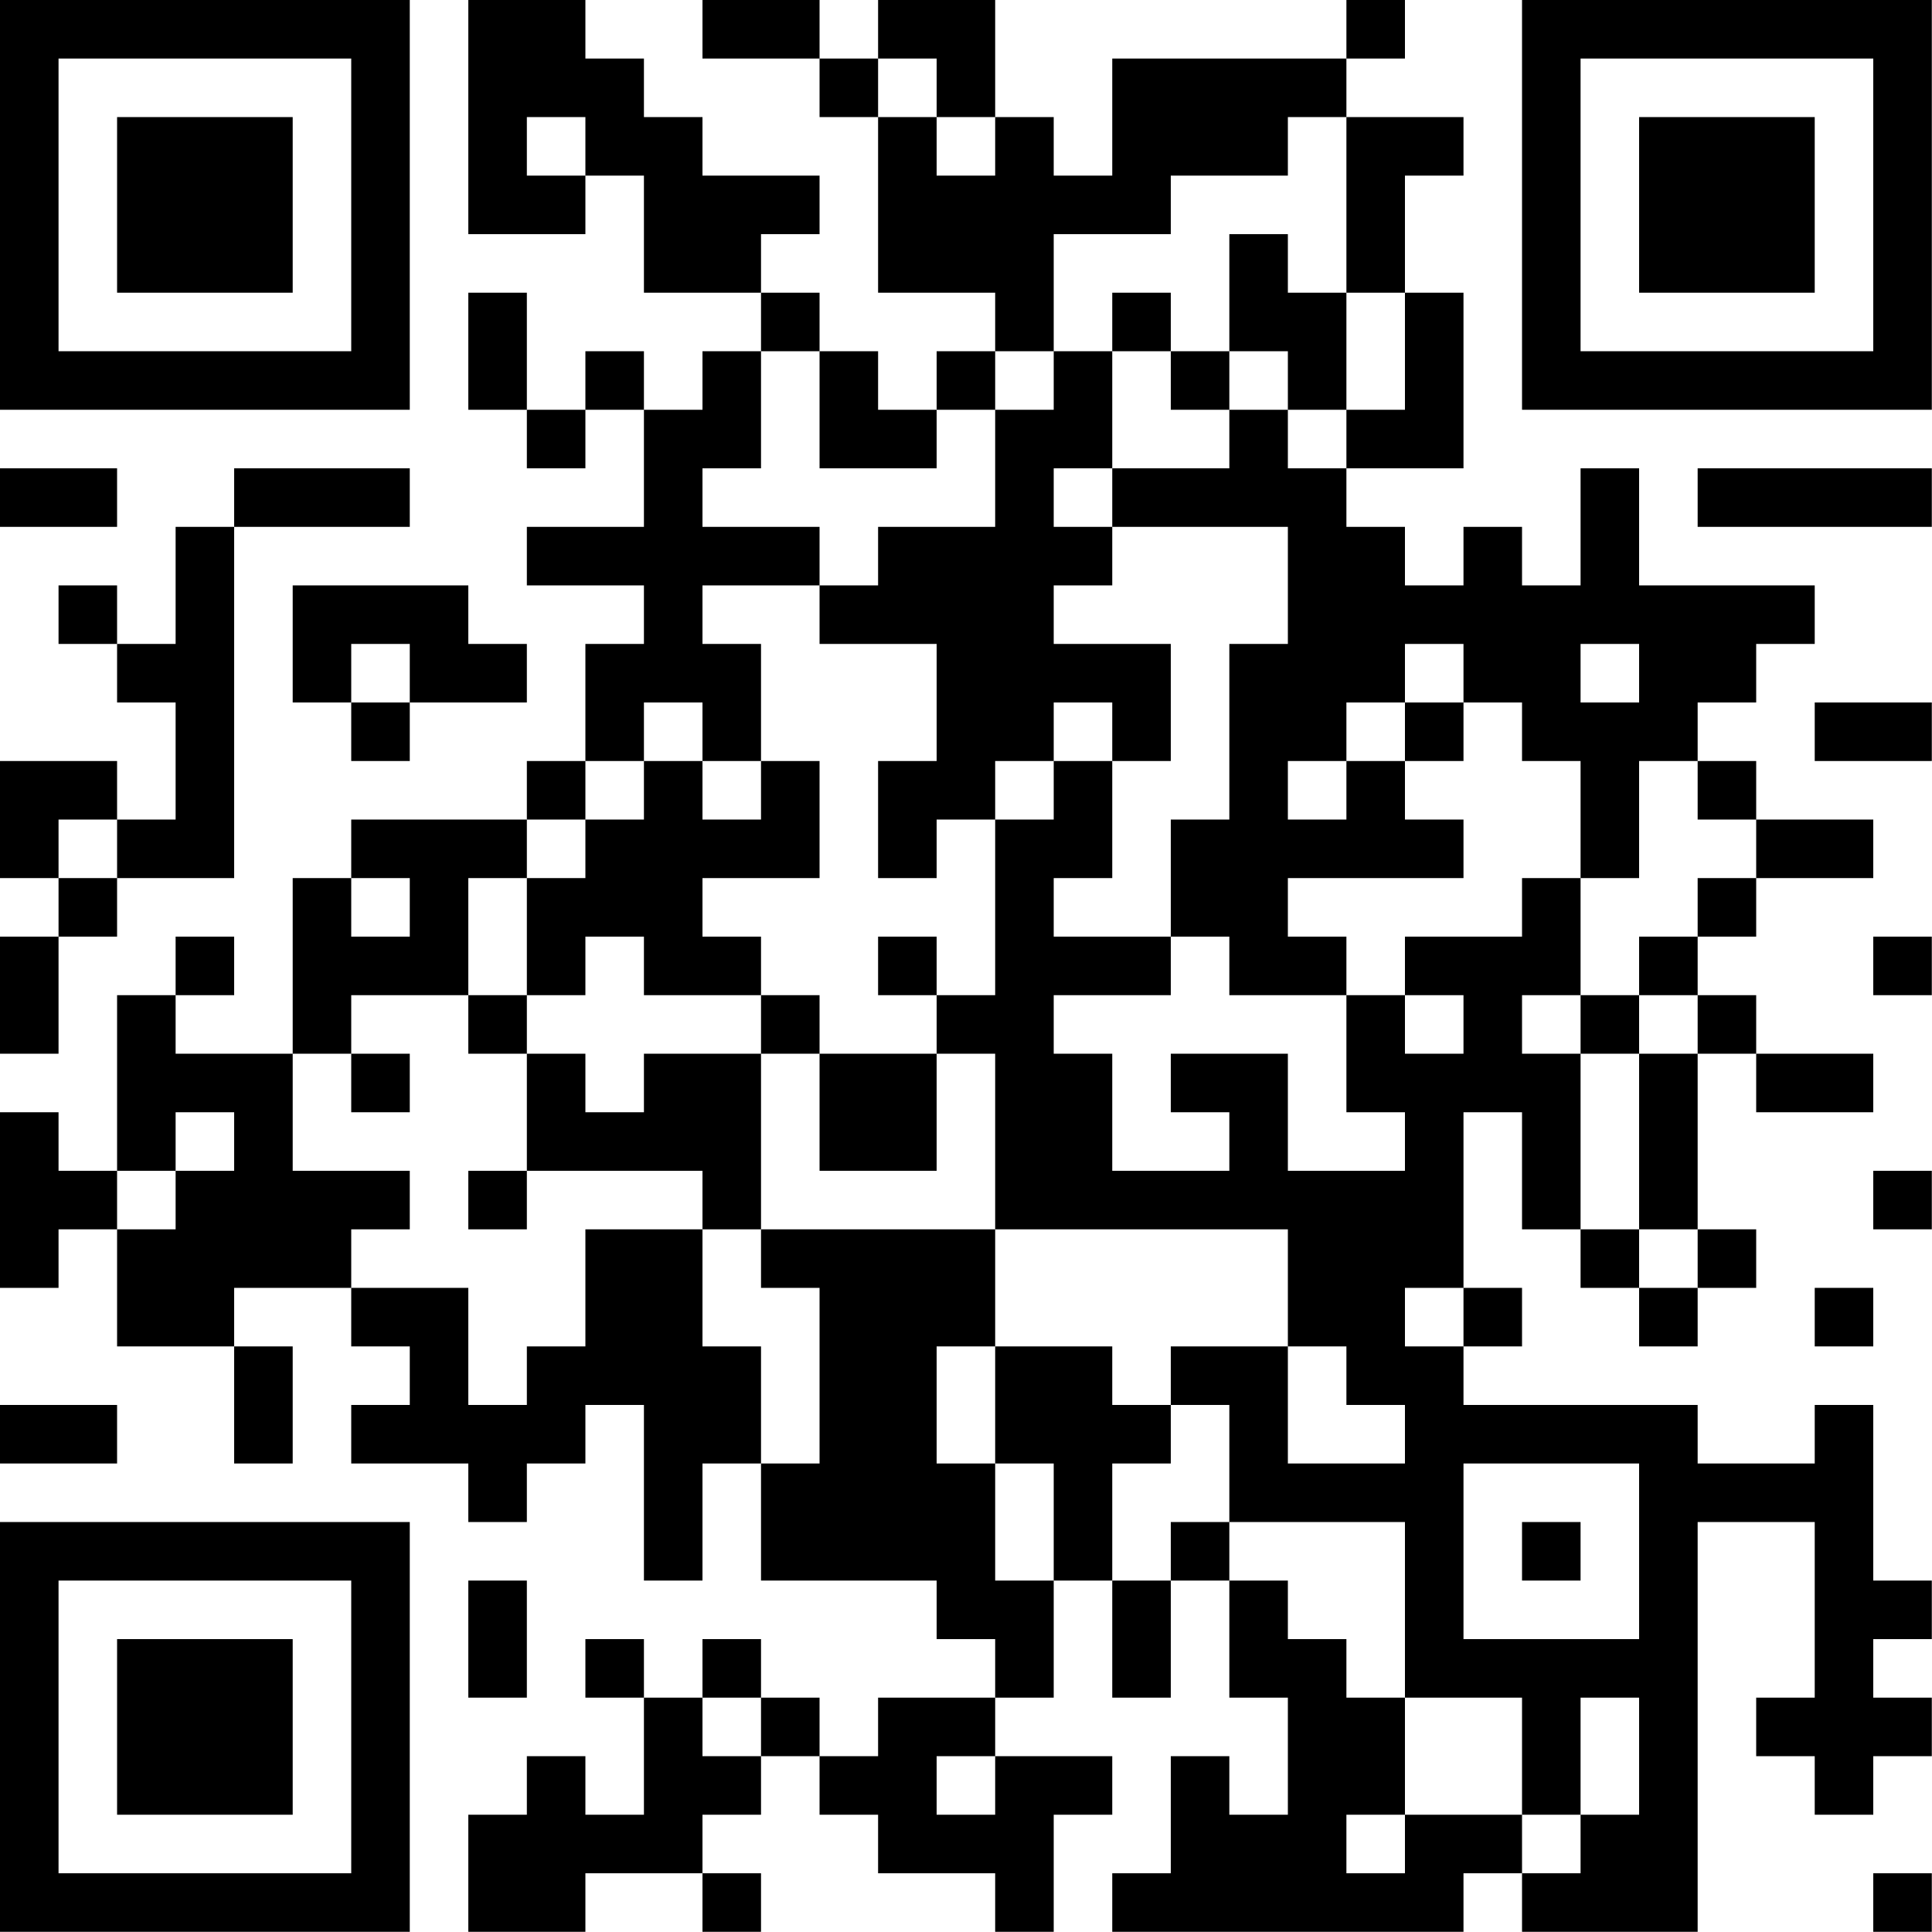
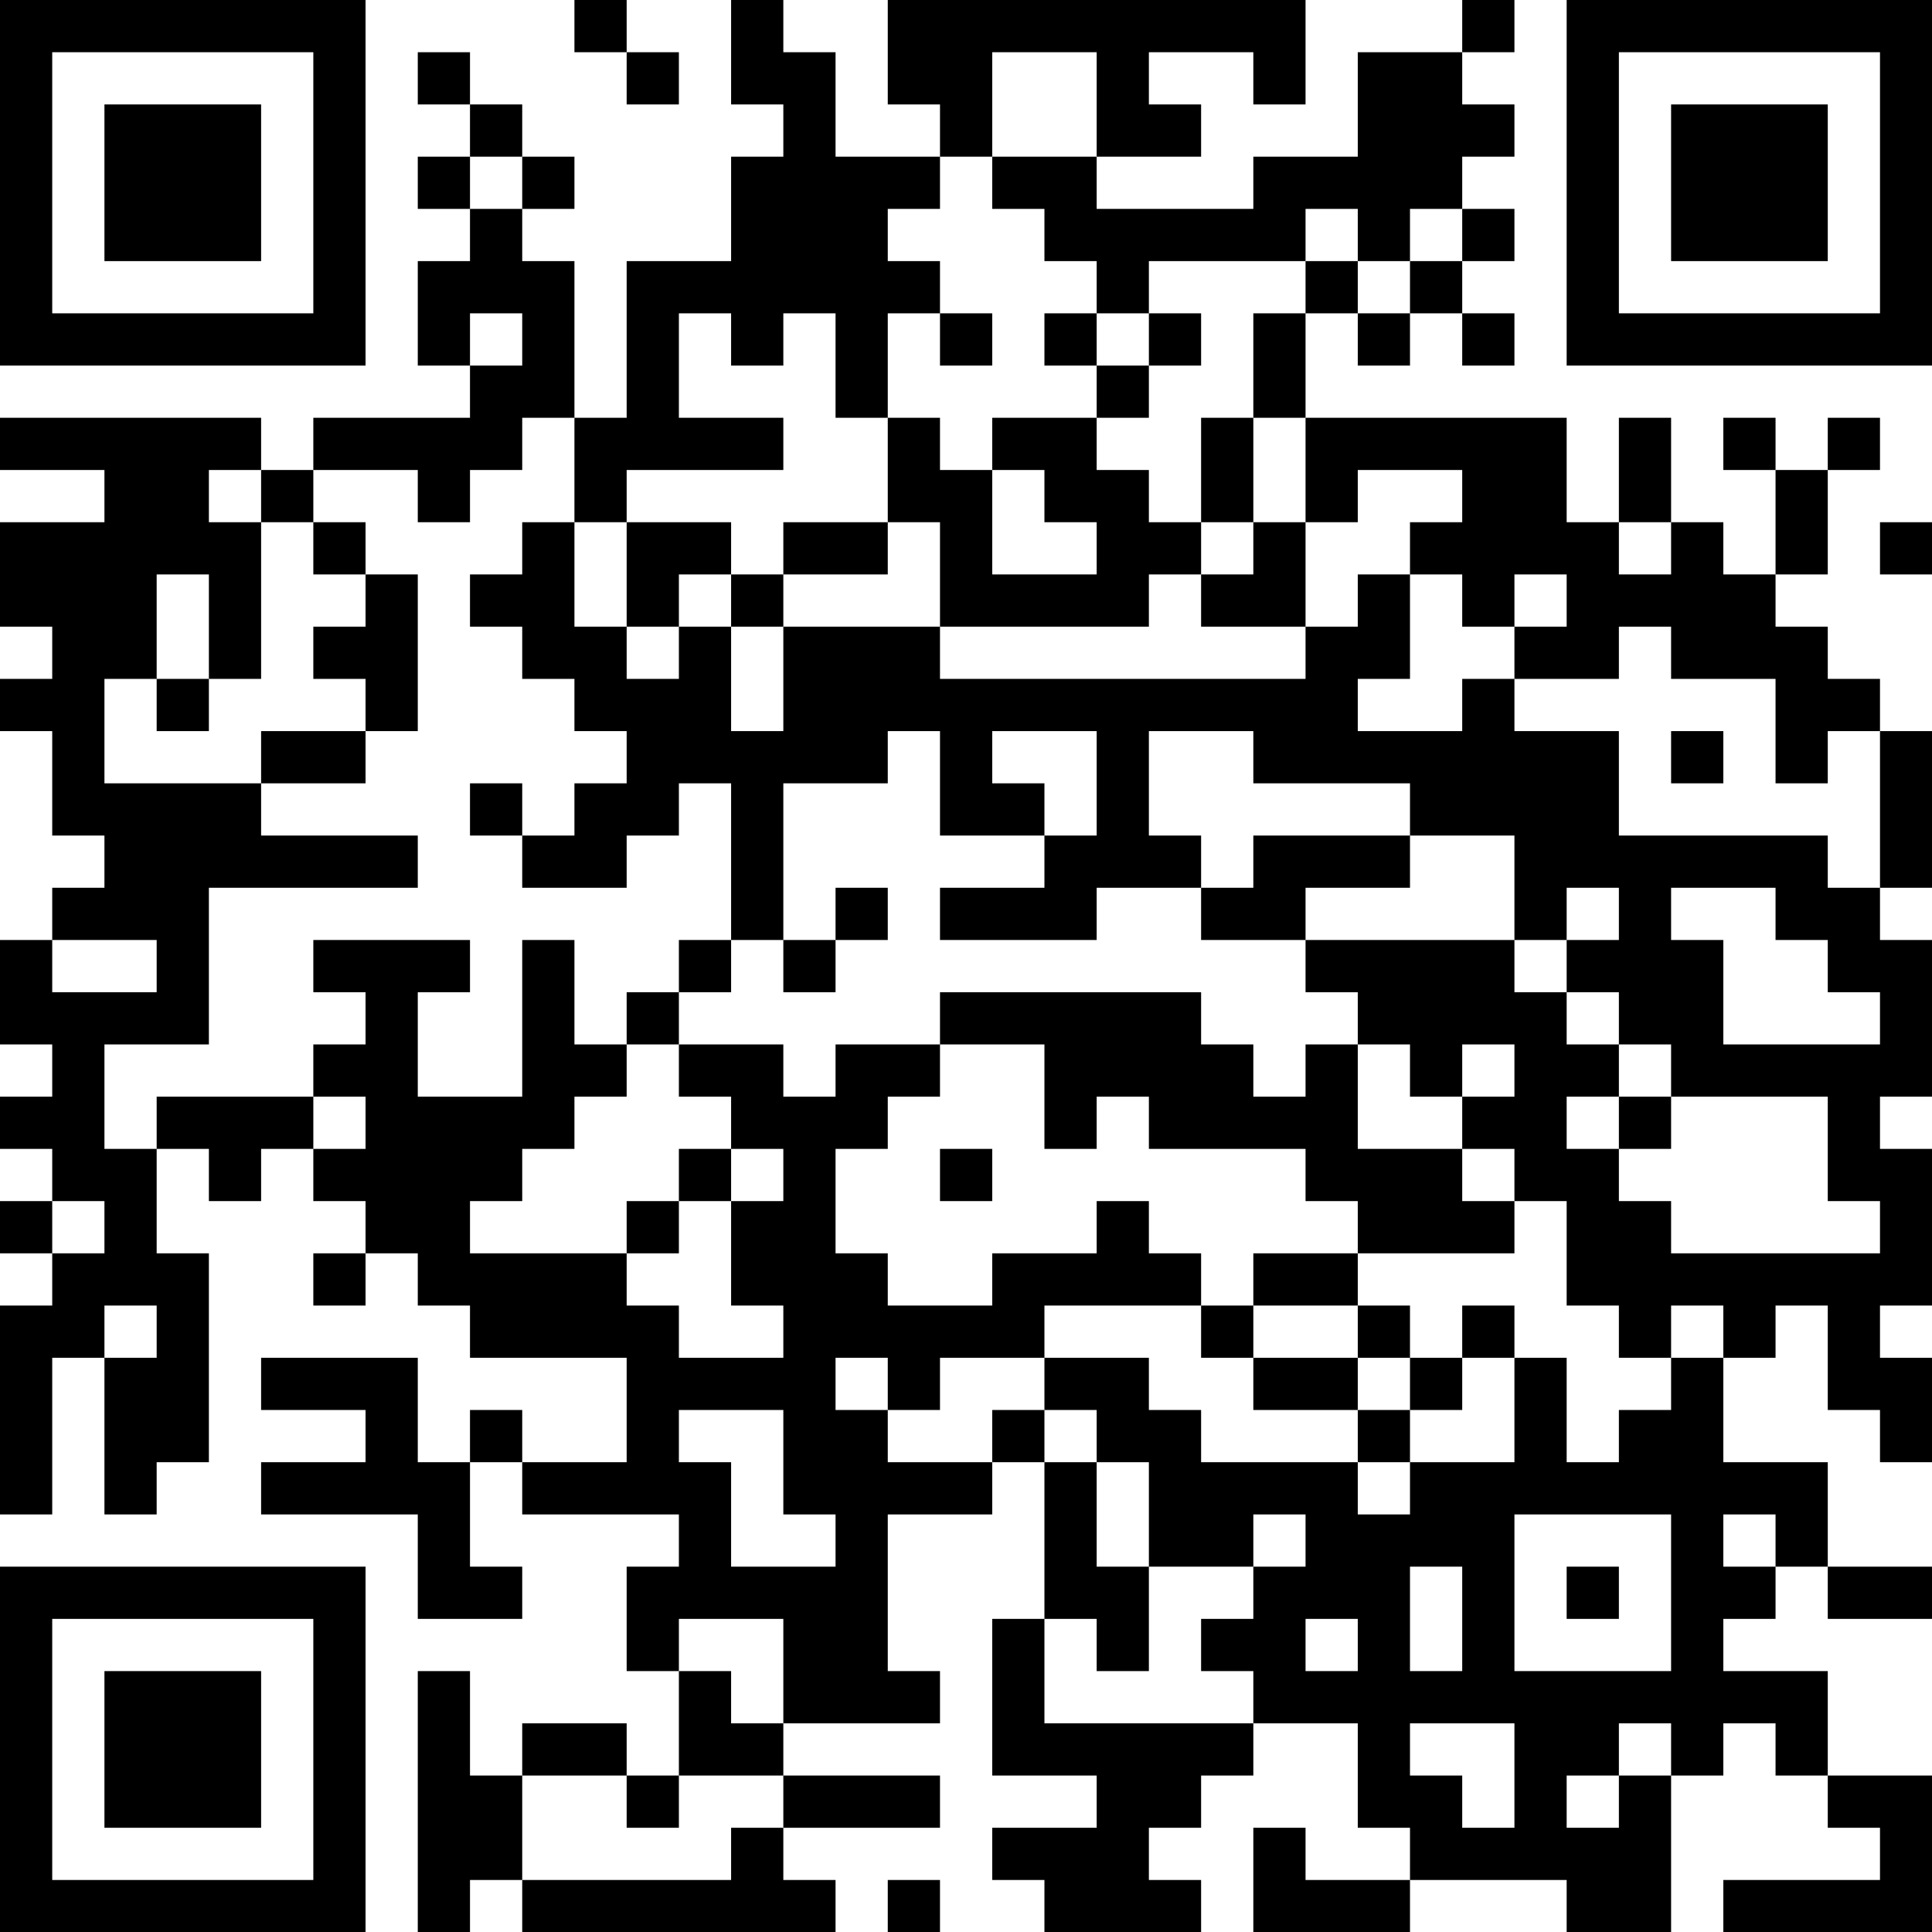
<svg xmlns="http://www.w3.org/2000/svg" version="1.1" width="100" height="100" viewBox="0 0 100 100">
  <rect x="0" y="0" width="100" height="100" fill="#ffffff" />
-   <g transform="scale(3.03)">
+   <g transform="scale(2.703)">
    <g transform="translate(0,0)">
-       <path fill-rule="evenodd" d="M8 0L8 4L10 4L10 3L11 3L11 5L13 5L13 6L12 6L12 7L11 7L11 6L10 6L10 7L9 7L9 5L8 5L8 7L9 7L9 8L10 8L10 7L11 7L11 9L9 9L9 10L11 10L11 11L10 11L10 13L9 13L9 14L6 14L6 15L5 15L5 18L3 18L3 17L4 17L4 16L3 16L3 17L2 17L2 20L1 20L1 19L0 19L0 22L1 22L1 21L2 21L2 23L4 23L4 25L5 25L5 23L4 23L4 22L6 22L6 23L7 23L7 24L6 24L6 25L8 25L8 26L9 26L9 25L10 25L10 24L11 24L11 27L12 27L12 25L13 25L13 27L16 27L16 28L17 28L17 29L15 29L15 30L14 30L14 29L13 29L13 28L12 28L12 29L11 29L11 28L10 28L10 29L11 29L11 31L10 31L10 30L9 30L9 31L8 31L8 33L10 33L10 32L12 32L12 33L13 33L13 32L12 32L12 31L13 31L13 30L14 30L14 31L15 31L15 32L17 32L17 33L18 33L18 31L19 31L19 30L17 30L17 29L18 29L18 27L19 27L19 29L20 29L20 27L21 27L21 29L22 29L22 31L21 31L21 30L20 30L20 32L19 32L19 33L25 33L25 32L26 32L26 33L29 33L29 26L31 26L31 29L30 29L30 30L31 30L31 31L32 31L32 30L33 30L33 29L32 29L32 28L33 28L33 27L32 27L32 24L31 24L31 25L29 25L29 24L25 24L25 23L26 23L26 22L25 22L25 19L26 19L26 21L27 21L27 22L28 22L28 23L29 23L29 22L30 22L30 21L29 21L29 18L30 18L30 19L32 19L32 18L30 18L30 17L29 17L29 16L30 16L30 15L32 15L32 14L30 14L30 13L29 13L29 12L30 12L30 11L31 11L31 10L28 10L28 8L27 8L27 10L26 10L26 9L25 9L25 10L24 10L24 9L23 9L23 8L25 8L25 5L24 5L24 3L25 3L25 2L23 2L23 1L24 1L24 0L23 0L23 1L19 1L19 3L18 3L18 2L17 2L17 0L15 0L15 1L14 1L14 0L12 0L12 1L14 1L14 2L15 2L15 5L17 5L17 6L16 6L16 7L15 7L15 6L14 6L14 5L13 5L13 4L14 4L14 3L12 3L12 2L11 2L11 1L10 1L10 0ZM15 1L15 2L16 2L16 3L17 3L17 2L16 2L16 1ZM9 2L9 3L10 3L10 2ZM22 2L22 3L20 3L20 4L18 4L18 6L17 6L17 7L16 7L16 8L14 8L14 6L13 6L13 8L12 8L12 9L14 9L14 10L12 10L12 11L13 11L13 13L12 13L12 12L11 12L11 13L10 13L10 14L9 14L9 15L8 15L8 17L6 17L6 18L5 18L5 20L7 20L7 21L6 21L6 22L8 22L8 24L9 24L9 23L10 23L10 21L12 21L12 23L13 23L13 25L14 25L14 22L13 22L13 21L17 21L17 23L16 23L16 25L17 25L17 27L18 27L18 25L17 25L17 23L19 23L19 24L20 24L20 25L19 25L19 27L20 27L20 26L21 26L21 27L22 27L22 28L23 28L23 29L24 29L24 31L23 31L23 32L24 32L24 31L26 31L26 32L27 32L27 31L28 31L28 29L27 29L27 31L26 31L26 29L24 29L24 26L21 26L21 24L20 24L20 23L22 23L22 25L24 25L24 24L23 24L23 23L22 23L22 21L17 21L17 18L16 18L16 17L17 17L17 14L18 14L18 13L19 13L19 15L18 15L18 16L20 16L20 17L18 17L18 18L19 18L19 20L21 20L21 19L20 19L20 18L22 18L22 20L24 20L24 19L23 19L23 17L24 17L24 18L25 18L25 17L24 17L24 16L26 16L26 15L27 15L27 17L26 17L26 18L27 18L27 21L28 21L28 22L29 22L29 21L28 21L28 18L29 18L29 17L28 17L28 16L29 16L29 15L30 15L30 14L29 14L29 13L28 13L28 15L27 15L27 13L26 13L26 12L25 12L25 11L24 11L24 12L23 12L23 13L22 13L22 14L23 14L23 13L24 13L24 14L25 14L25 15L22 15L22 16L23 16L23 17L21 17L21 16L20 16L20 14L21 14L21 11L22 11L22 9L19 9L19 8L21 8L21 7L22 7L22 8L23 8L23 7L24 7L24 5L23 5L23 2ZM21 4L21 6L20 6L20 5L19 5L19 6L18 6L18 7L17 7L17 9L15 9L15 10L14 10L14 11L16 11L16 13L15 13L15 15L16 15L16 14L17 14L17 13L18 13L18 12L19 12L19 13L20 13L20 11L18 11L18 10L19 10L19 9L18 9L18 8L19 8L19 6L20 6L20 7L21 7L21 6L22 6L22 7L23 7L23 5L22 5L22 4ZM0 8L0 9L2 9L2 8ZM4 8L4 9L3 9L3 11L2 11L2 10L1 10L1 11L2 11L2 12L3 12L3 14L2 14L2 13L0 13L0 15L1 15L1 16L0 16L0 18L1 18L1 16L2 16L2 15L4 15L4 9L7 9L7 8ZM29 8L29 9L33 9L33 8ZM5 10L5 12L6 12L6 13L7 13L7 12L9 12L9 11L8 11L8 10ZM6 11L6 12L7 12L7 11ZM27 11L27 12L28 12L28 11ZM24 12L24 13L25 13L25 12ZM31 12L31 13L33 13L33 12ZM11 13L11 14L10 14L10 15L9 15L9 17L8 17L8 18L9 18L9 20L8 20L8 21L9 21L9 20L12 20L12 21L13 21L13 18L14 18L14 20L16 20L16 18L14 18L14 17L13 17L13 16L12 16L12 15L14 15L14 13L13 13L13 14L12 14L12 13ZM1 14L1 15L2 15L2 14ZM6 15L6 16L7 16L7 15ZM10 16L10 17L9 17L9 18L10 18L10 19L11 19L11 18L13 18L13 17L11 17L11 16ZM15 16L15 17L16 17L16 16ZM32 16L32 17L33 17L33 16ZM27 17L27 18L28 18L28 17ZM6 18L6 19L7 19L7 18ZM3 19L3 20L2 20L2 21L3 21L3 20L4 20L4 19ZM32 20L32 21L33 21L33 20ZM24 22L24 23L25 23L25 22ZM31 22L31 23L32 23L32 22ZM0 24L0 25L2 25L2 24ZM25 25L25 28L28 28L28 25ZM26 26L26 27L27 27L27 26ZM8 27L8 29L9 29L9 27ZM12 29L12 30L13 30L13 29ZM16 30L16 31L17 31L17 30ZM32 32L32 33L33 33L33 32ZM0 0L0 7L7 7L7 0ZM1 1L1 6L6 6L6 1ZM2 2L2 5L5 5L5 2ZM26 0L26 7L33 7L33 0ZM27 1L27 6L32 6L32 1ZM28 2L28 5L31 5L31 2ZM0 26L0 33L7 33L7 26ZM1 27L1 32L6 32L6 27ZM2 28L2 31L5 31L5 28Z" fill="#000000" />
+       <path fill-rule="evenodd" d="M11 0L11 1L12 1L12 2L13 2L13 1L12 1L12 0ZM14 0L14 2L15 2L15 3L14 3L14 5L12 5L12 8L11 8L11 5L10 5L10 4L11 4L11 3L10 3L10 2L9 2L9 1L8 1L8 2L9 2L9 3L8 3L8 4L9 4L9 5L8 5L8 7L9 7L9 8L6 8L6 9L5 9L5 8L0 8L0 9L2 9L2 10L0 10L0 12L1 12L1 13L0 13L0 14L1 14L1 16L2 16L2 17L1 17L1 18L0 18L0 20L1 20L1 21L0 21L0 22L1 22L1 23L0 23L0 24L1 24L1 25L0 25L0 29L1 29L1 26L2 26L2 29L3 29L3 28L4 28L4 24L3 24L3 22L4 22L4 23L5 23L5 22L6 22L6 23L7 23L7 24L6 24L6 25L7 25L7 24L8 24L8 25L9 25L9 26L12 26L12 28L10 28L10 27L9 27L9 28L8 28L8 26L5 26L5 27L7 27L7 28L5 28L5 29L8 29L8 31L10 31L10 30L9 30L9 28L10 28L10 29L13 29L13 30L12 30L12 32L13 32L13 34L12 34L12 33L10 33L10 34L9 34L9 32L8 32L8 37L9 37L9 36L10 36L10 37L16 37L16 36L15 36L15 35L18 35L18 34L15 34L15 33L18 33L18 32L17 32L17 29L19 29L19 28L20 28L20 31L19 31L19 34L21 34L21 35L19 35L19 36L20 36L20 37L23 37L23 36L22 36L22 35L23 35L23 34L24 34L24 33L26 33L26 35L27 35L27 36L25 36L25 35L24 35L24 37L27 37L27 36L30 36L30 37L32 37L32 34L33 34L33 33L34 33L34 34L35 34L35 35L36 35L36 36L33 36L33 37L37 37L37 34L35 34L35 32L33 32L33 31L34 31L34 30L35 30L35 31L37 31L37 30L35 30L35 28L33 28L33 26L34 26L34 25L35 25L35 27L36 27L36 28L37 28L37 26L36 26L36 25L37 25L37 22L36 22L36 21L37 21L37 18L36 18L36 17L37 17L37 14L36 14L36 13L35 13L35 12L34 12L34 11L35 11L35 9L36 9L36 8L35 8L35 9L34 9L34 8L33 8L33 9L34 9L34 11L33 11L33 10L32 10L32 8L31 8L31 10L30 10L30 8L25 8L25 6L26 6L26 7L27 7L27 6L28 6L28 7L29 7L29 6L28 6L28 5L29 5L29 4L28 4L28 3L29 3L29 2L28 2L28 1L29 1L29 0L28 0L28 1L26 1L26 3L24 3L24 4L21 4L21 3L23 3L23 2L22 2L22 1L24 1L24 2L25 2L25 0L17 0L17 2L18 2L18 3L16 3L16 1L15 1L15 0ZM19 1L19 3L18 3L18 4L17 4L17 5L18 5L18 6L17 6L17 8L16 8L16 6L15 6L15 7L14 7L14 6L13 6L13 8L15 8L15 9L12 9L12 10L11 10L11 8L10 8L10 9L9 9L9 10L8 10L8 9L6 9L6 10L5 10L5 9L4 9L4 10L5 10L5 13L4 13L4 11L3 11L3 13L2 13L2 15L5 15L5 16L8 16L8 17L4 17L4 20L2 20L2 22L3 22L3 21L6 21L6 22L7 22L7 21L6 21L6 20L7 20L7 19L6 19L6 18L9 18L9 19L8 19L8 21L10 21L10 18L11 18L11 20L12 20L12 21L11 21L11 22L10 22L10 23L9 23L9 24L12 24L12 25L13 25L13 26L15 26L15 25L14 25L14 23L15 23L15 22L14 22L14 21L13 21L13 20L15 20L15 21L16 21L16 20L18 20L18 21L17 21L17 22L16 22L16 24L17 24L17 25L19 25L19 24L21 24L21 23L22 23L22 24L23 24L23 25L20 25L20 26L18 26L18 27L17 27L17 26L16 26L16 27L17 27L17 28L19 28L19 27L20 27L20 28L21 28L21 30L22 30L22 32L21 32L21 31L20 31L20 33L24 33L24 32L23 32L23 31L24 31L24 30L25 30L25 29L24 29L24 30L22 30L22 28L21 28L21 27L20 27L20 26L22 26L22 27L23 27L23 28L26 28L26 29L27 29L27 28L29 28L29 26L30 26L30 28L31 28L31 27L32 27L32 26L33 26L33 25L32 25L32 26L31 26L31 25L30 25L30 23L29 23L29 22L28 22L28 21L29 21L29 20L28 20L28 21L27 21L27 20L26 20L26 19L25 19L25 18L29 18L29 19L30 19L30 20L31 20L31 21L30 21L30 22L31 22L31 23L32 23L32 24L36 24L36 23L35 23L35 21L32 21L32 20L31 20L31 19L30 19L30 18L31 18L31 17L30 17L30 18L29 18L29 16L27 16L27 15L24 15L24 14L22 14L22 16L23 16L23 17L21 17L21 18L18 18L18 17L20 17L20 16L21 16L21 14L19 14L19 15L20 15L20 16L18 16L18 14L17 14L17 15L15 15L15 18L14 18L14 15L13 15L13 16L12 16L12 17L10 17L10 16L11 16L11 15L12 15L12 14L11 14L11 13L10 13L10 12L9 12L9 11L10 11L10 10L11 10L11 12L12 12L12 13L13 13L13 12L14 12L14 14L15 14L15 12L18 12L18 13L25 13L25 12L26 12L26 11L27 11L27 13L26 13L26 14L28 14L28 13L29 13L29 14L31 14L31 16L35 16L35 17L36 17L36 14L35 14L35 15L34 15L34 13L32 13L32 12L31 12L31 13L29 13L29 12L30 12L30 11L29 11L29 12L28 12L28 11L27 11L27 10L28 10L28 9L26 9L26 10L25 10L25 8L24 8L24 6L25 6L25 5L26 5L26 6L27 6L27 5L28 5L28 4L27 4L27 5L26 5L26 4L25 4L25 5L22 5L22 6L21 6L21 5L20 5L20 4L19 4L19 3L21 3L21 1ZM9 3L9 4L10 4L10 3ZM9 6L9 7L10 7L10 6ZM18 6L18 7L19 7L19 6ZM20 6L20 7L21 7L21 8L19 8L19 9L18 9L18 8L17 8L17 10L15 10L15 11L14 11L14 10L12 10L12 12L13 12L13 11L14 11L14 12L15 12L15 11L17 11L17 10L18 10L18 12L22 12L22 11L23 11L23 12L25 12L25 10L24 10L24 8L23 8L23 10L22 10L22 9L21 9L21 8L22 8L22 7L23 7L23 6L22 6L22 7L21 7L21 6ZM19 9L19 11L21 11L21 10L20 10L20 9ZM6 10L6 11L7 11L7 12L6 12L6 13L7 13L7 14L5 14L5 15L7 15L7 14L8 14L8 11L7 11L7 10ZM23 10L23 11L24 11L24 10ZM31 10L31 11L32 11L32 10ZM36 10L36 11L37 11L37 10ZM3 13L3 14L4 14L4 13ZM32 14L32 15L33 15L33 14ZM9 15L9 16L10 16L10 15ZM24 16L24 17L23 17L23 18L25 18L25 17L27 17L27 16ZM16 17L16 18L15 18L15 19L16 19L16 18L17 18L17 17ZM32 17L32 18L33 18L33 20L36 20L36 19L35 19L35 18L34 18L34 17ZM1 18L1 19L3 19L3 18ZM13 18L13 19L12 19L12 20L13 20L13 19L14 19L14 18ZM18 19L18 20L20 20L20 22L21 22L21 21L22 21L22 22L25 22L25 23L26 23L26 24L24 24L24 25L23 25L23 26L24 26L24 27L26 27L26 28L27 28L27 27L28 27L28 26L29 26L29 25L28 25L28 26L27 26L27 25L26 25L26 24L29 24L29 23L28 23L28 22L26 22L26 20L25 20L25 21L24 21L24 20L23 20L23 19ZM31 21L31 22L32 22L32 21ZM13 22L13 23L12 23L12 24L13 24L13 23L14 23L14 22ZM18 22L18 23L19 23L19 22ZM1 23L1 24L2 24L2 23ZM2 25L2 26L3 26L3 25ZM24 25L24 26L26 26L26 27L27 27L27 26L26 26L26 25ZM13 27L13 28L14 28L14 30L16 30L16 29L15 29L15 27ZM29 29L29 32L32 32L32 29ZM33 29L33 30L34 30L34 29ZM27 30L27 32L28 32L28 30ZM30 30L30 31L31 31L31 30ZM13 31L13 32L14 32L14 33L15 33L15 31ZM25 31L25 32L26 32L26 31ZM27 33L27 34L28 34L28 35L29 35L29 33ZM31 33L31 34L30 34L30 35L31 35L31 34L32 34L32 33ZM10 34L10 36L14 36L14 35L15 35L15 34L13 34L13 35L12 35L12 34ZM17 36L17 37L18 37L18 36ZM0 0L0 7L7 7L7 0ZM1 1L1 6L6 6L6 1ZM2 2L2 5L5 5L5 2ZM30 0L30 7L37 7L37 0ZM31 1L31 6L36 6L36 1ZM32 2L32 5L35 5L35 2ZM0 30L0 37L7 37L7 30ZM1 31L1 36L6 36L6 31ZM2 32L2 35L5 35L5 32Z" fill="#000000" />
    </g>
  </g>
</svg>
